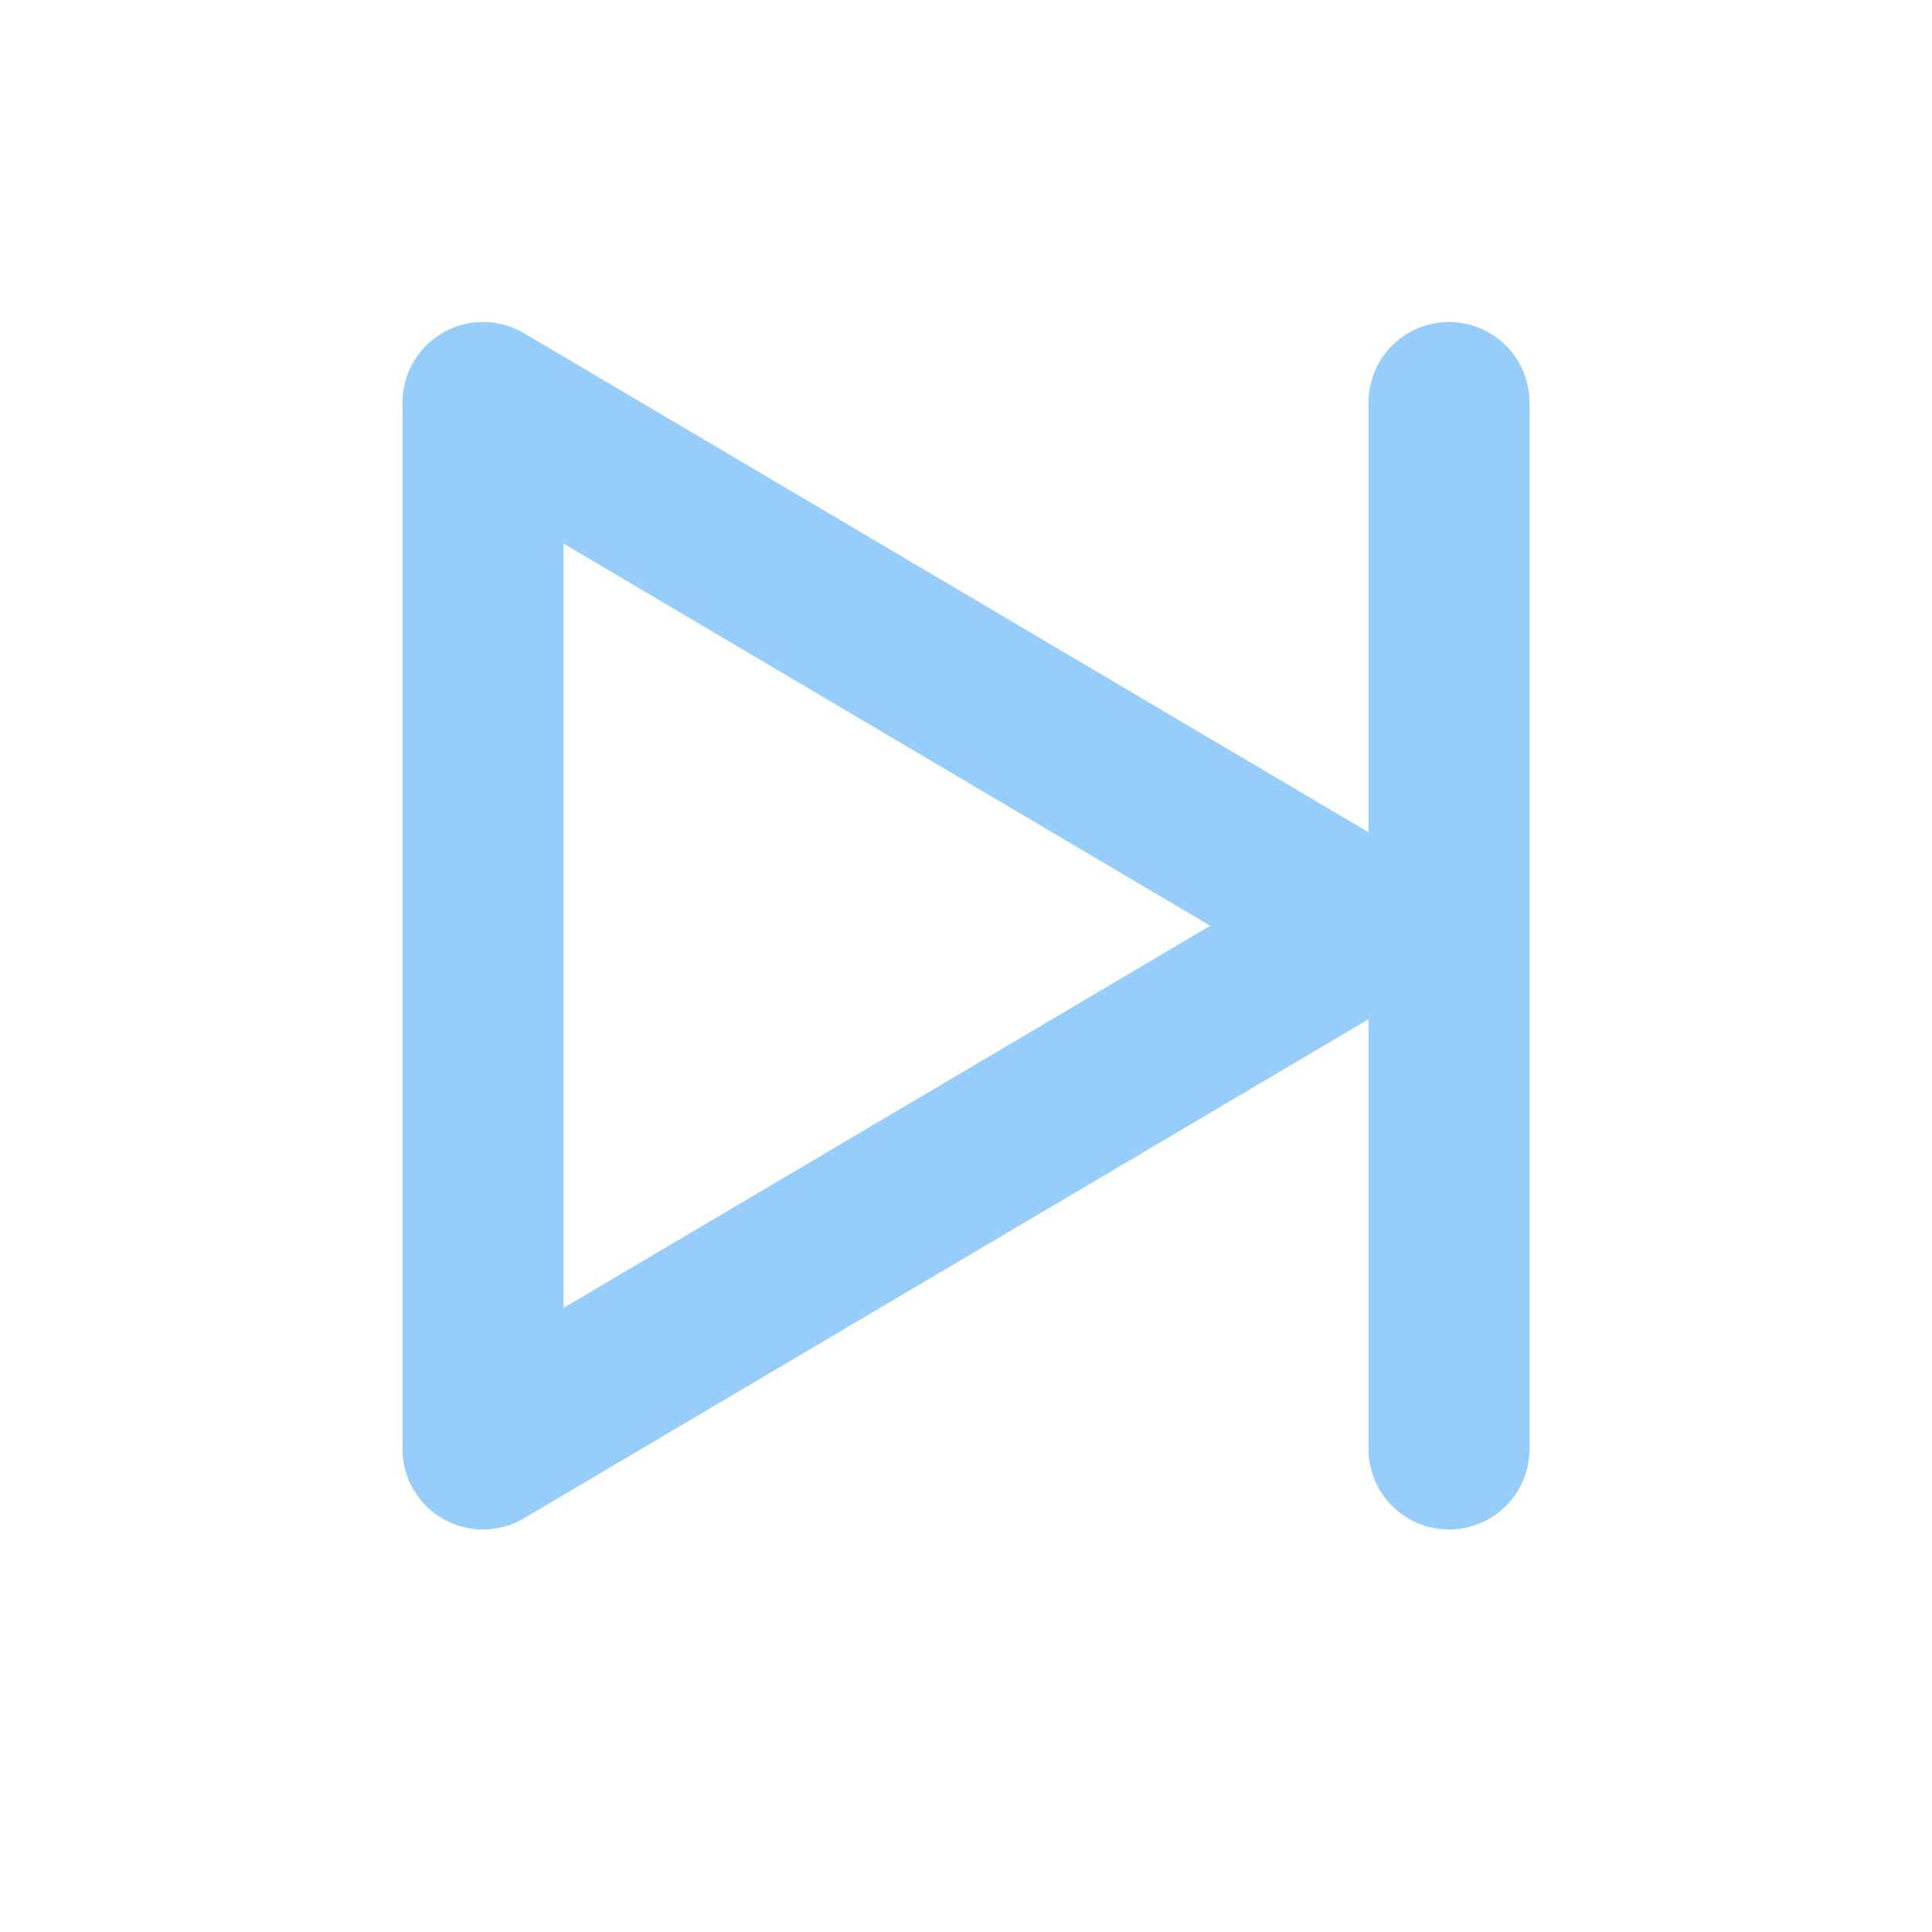
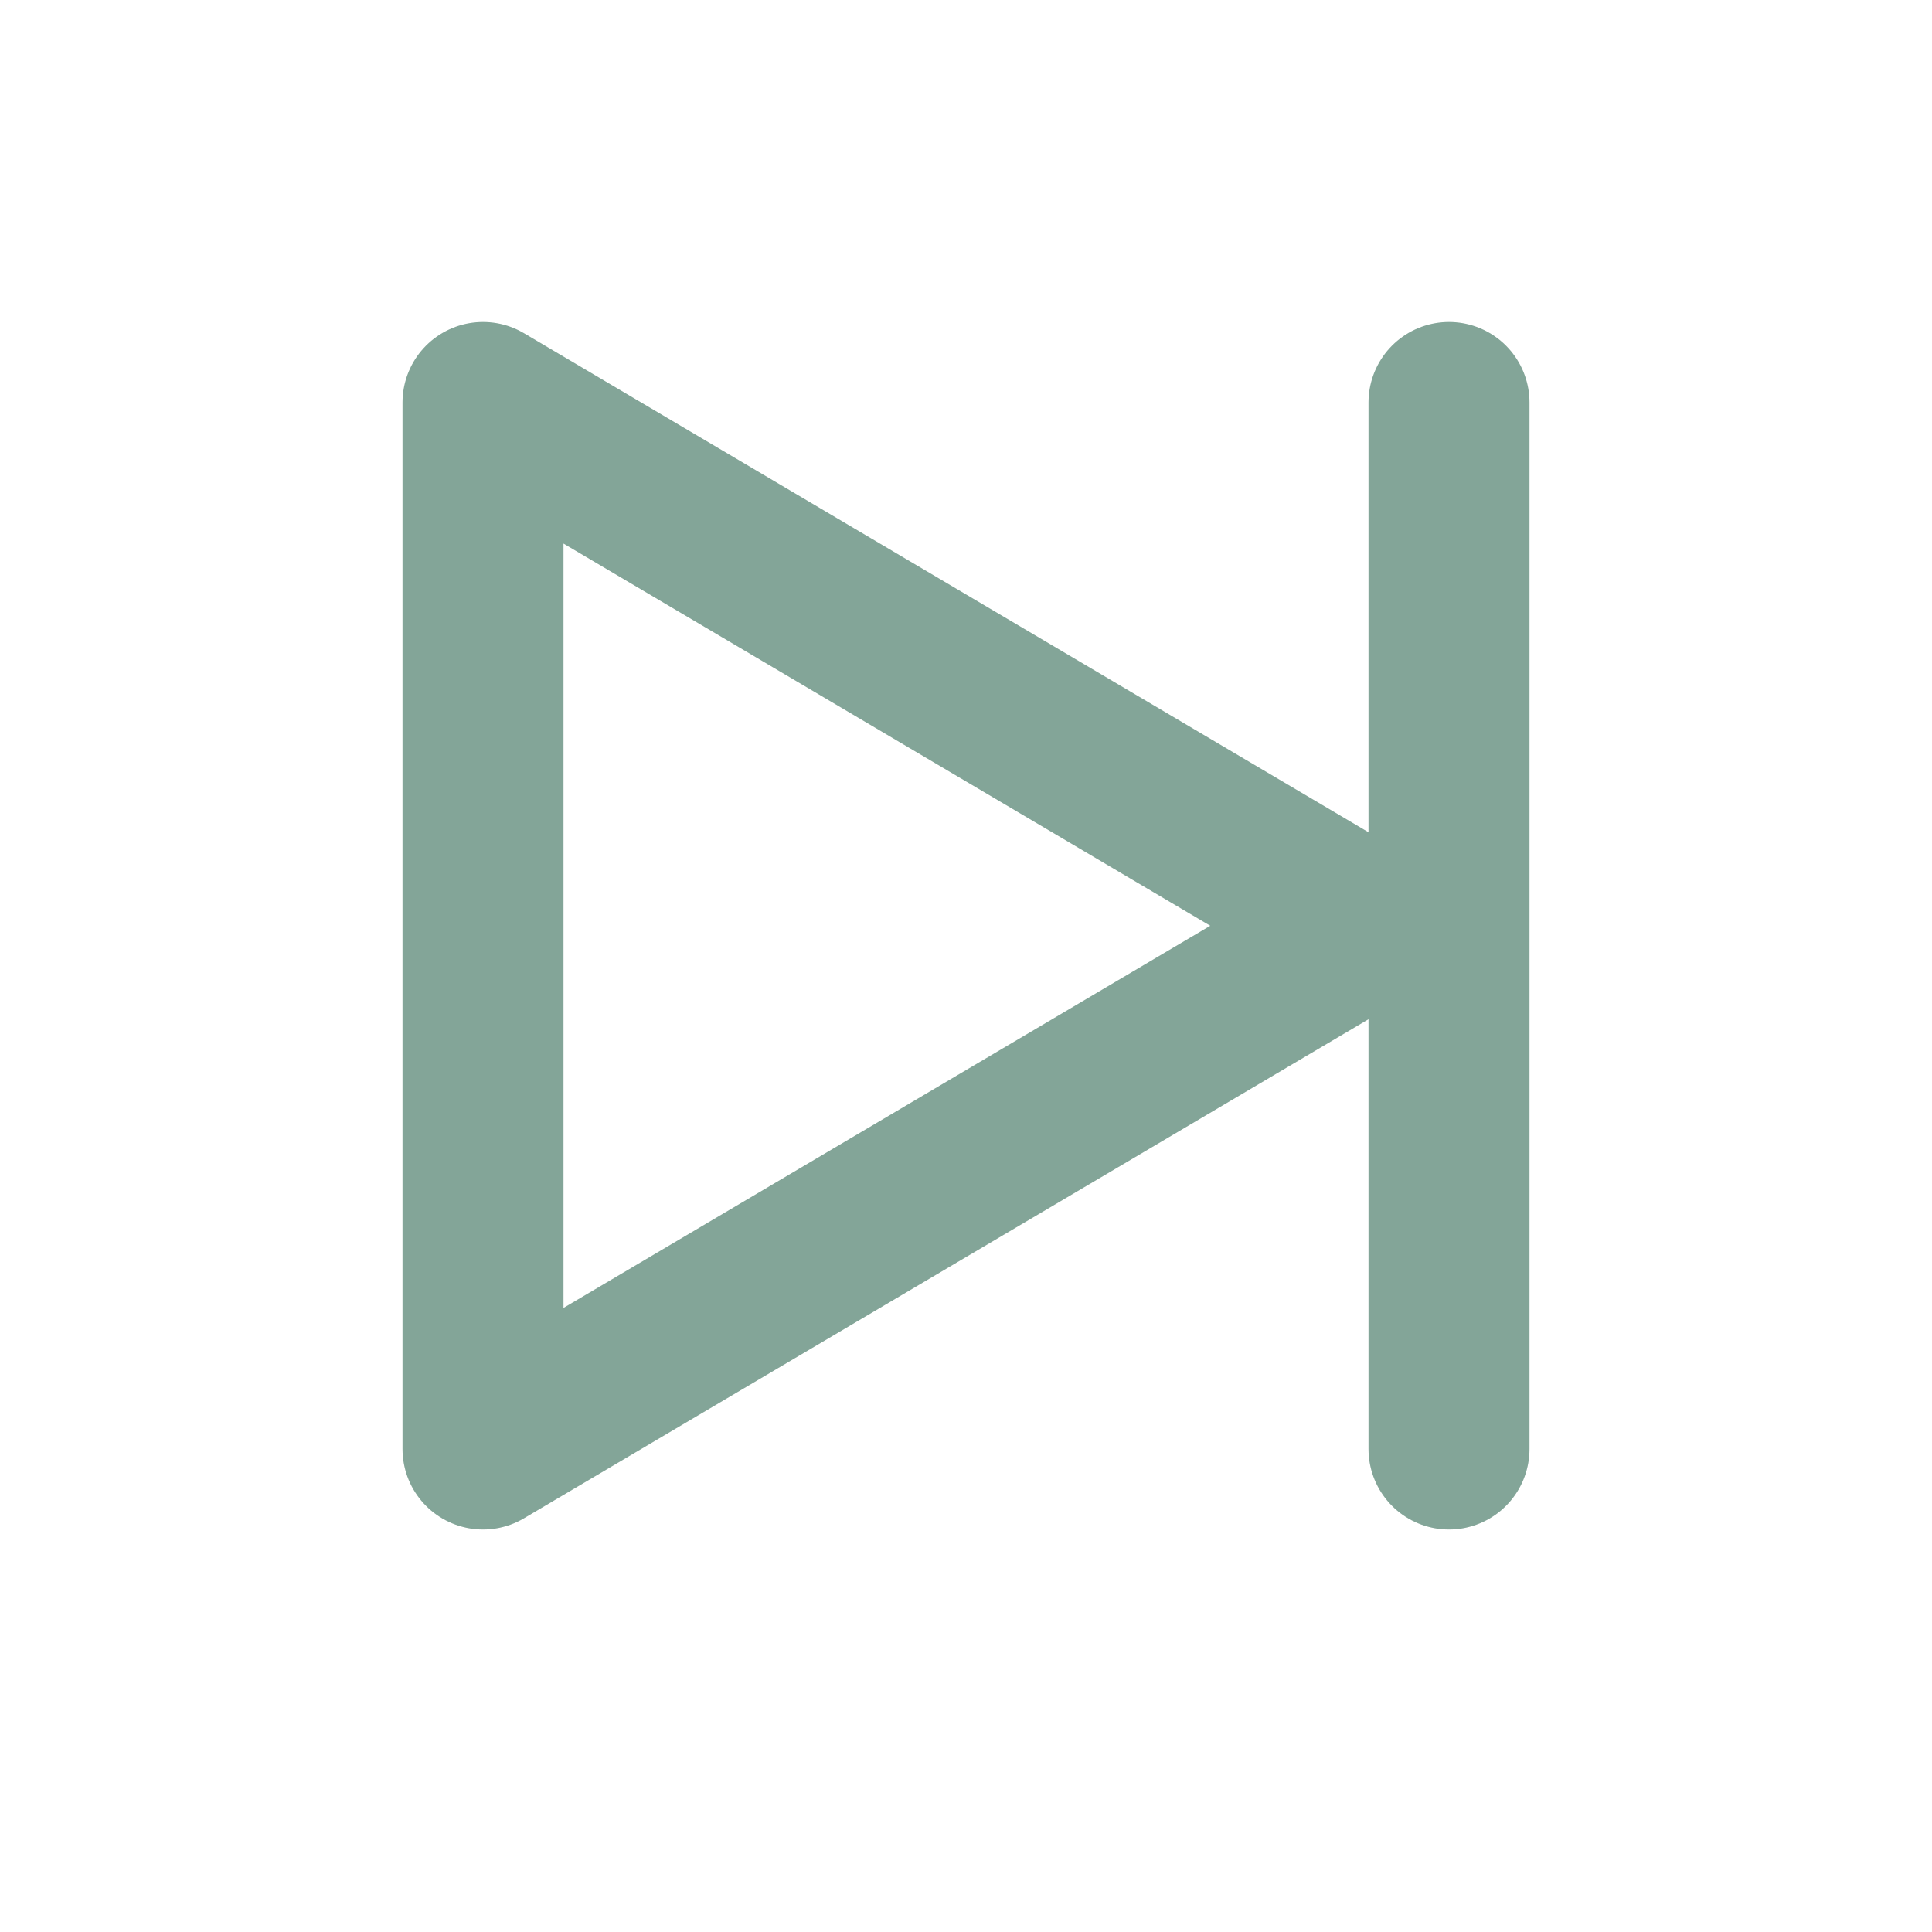
- <svg xmlns="http://www.w3.org/2000/svg" width="24px" height="24px" viewBox="0 0 24 24" role="img" aria-labelledby="nextIconTitle" stroke="#96CDFB" stroke-width="2" stroke-linecap="round" stroke-linejoin="round" fill="none" color="#000000">
+ <svg xmlns="http://www.w3.org/2000/svg" width="24px" height="24px" viewBox="0 0 24 24" role="img" aria-labelledby="nextIconTitle" stroke="#83a598" stroke-width="2" stroke-linecap="round" stroke-linejoin="round" fill="none" color="#000000">
  <path d="M17 11.5L6 18V5z" />
  <path d="M18 18V5" />
</svg>
